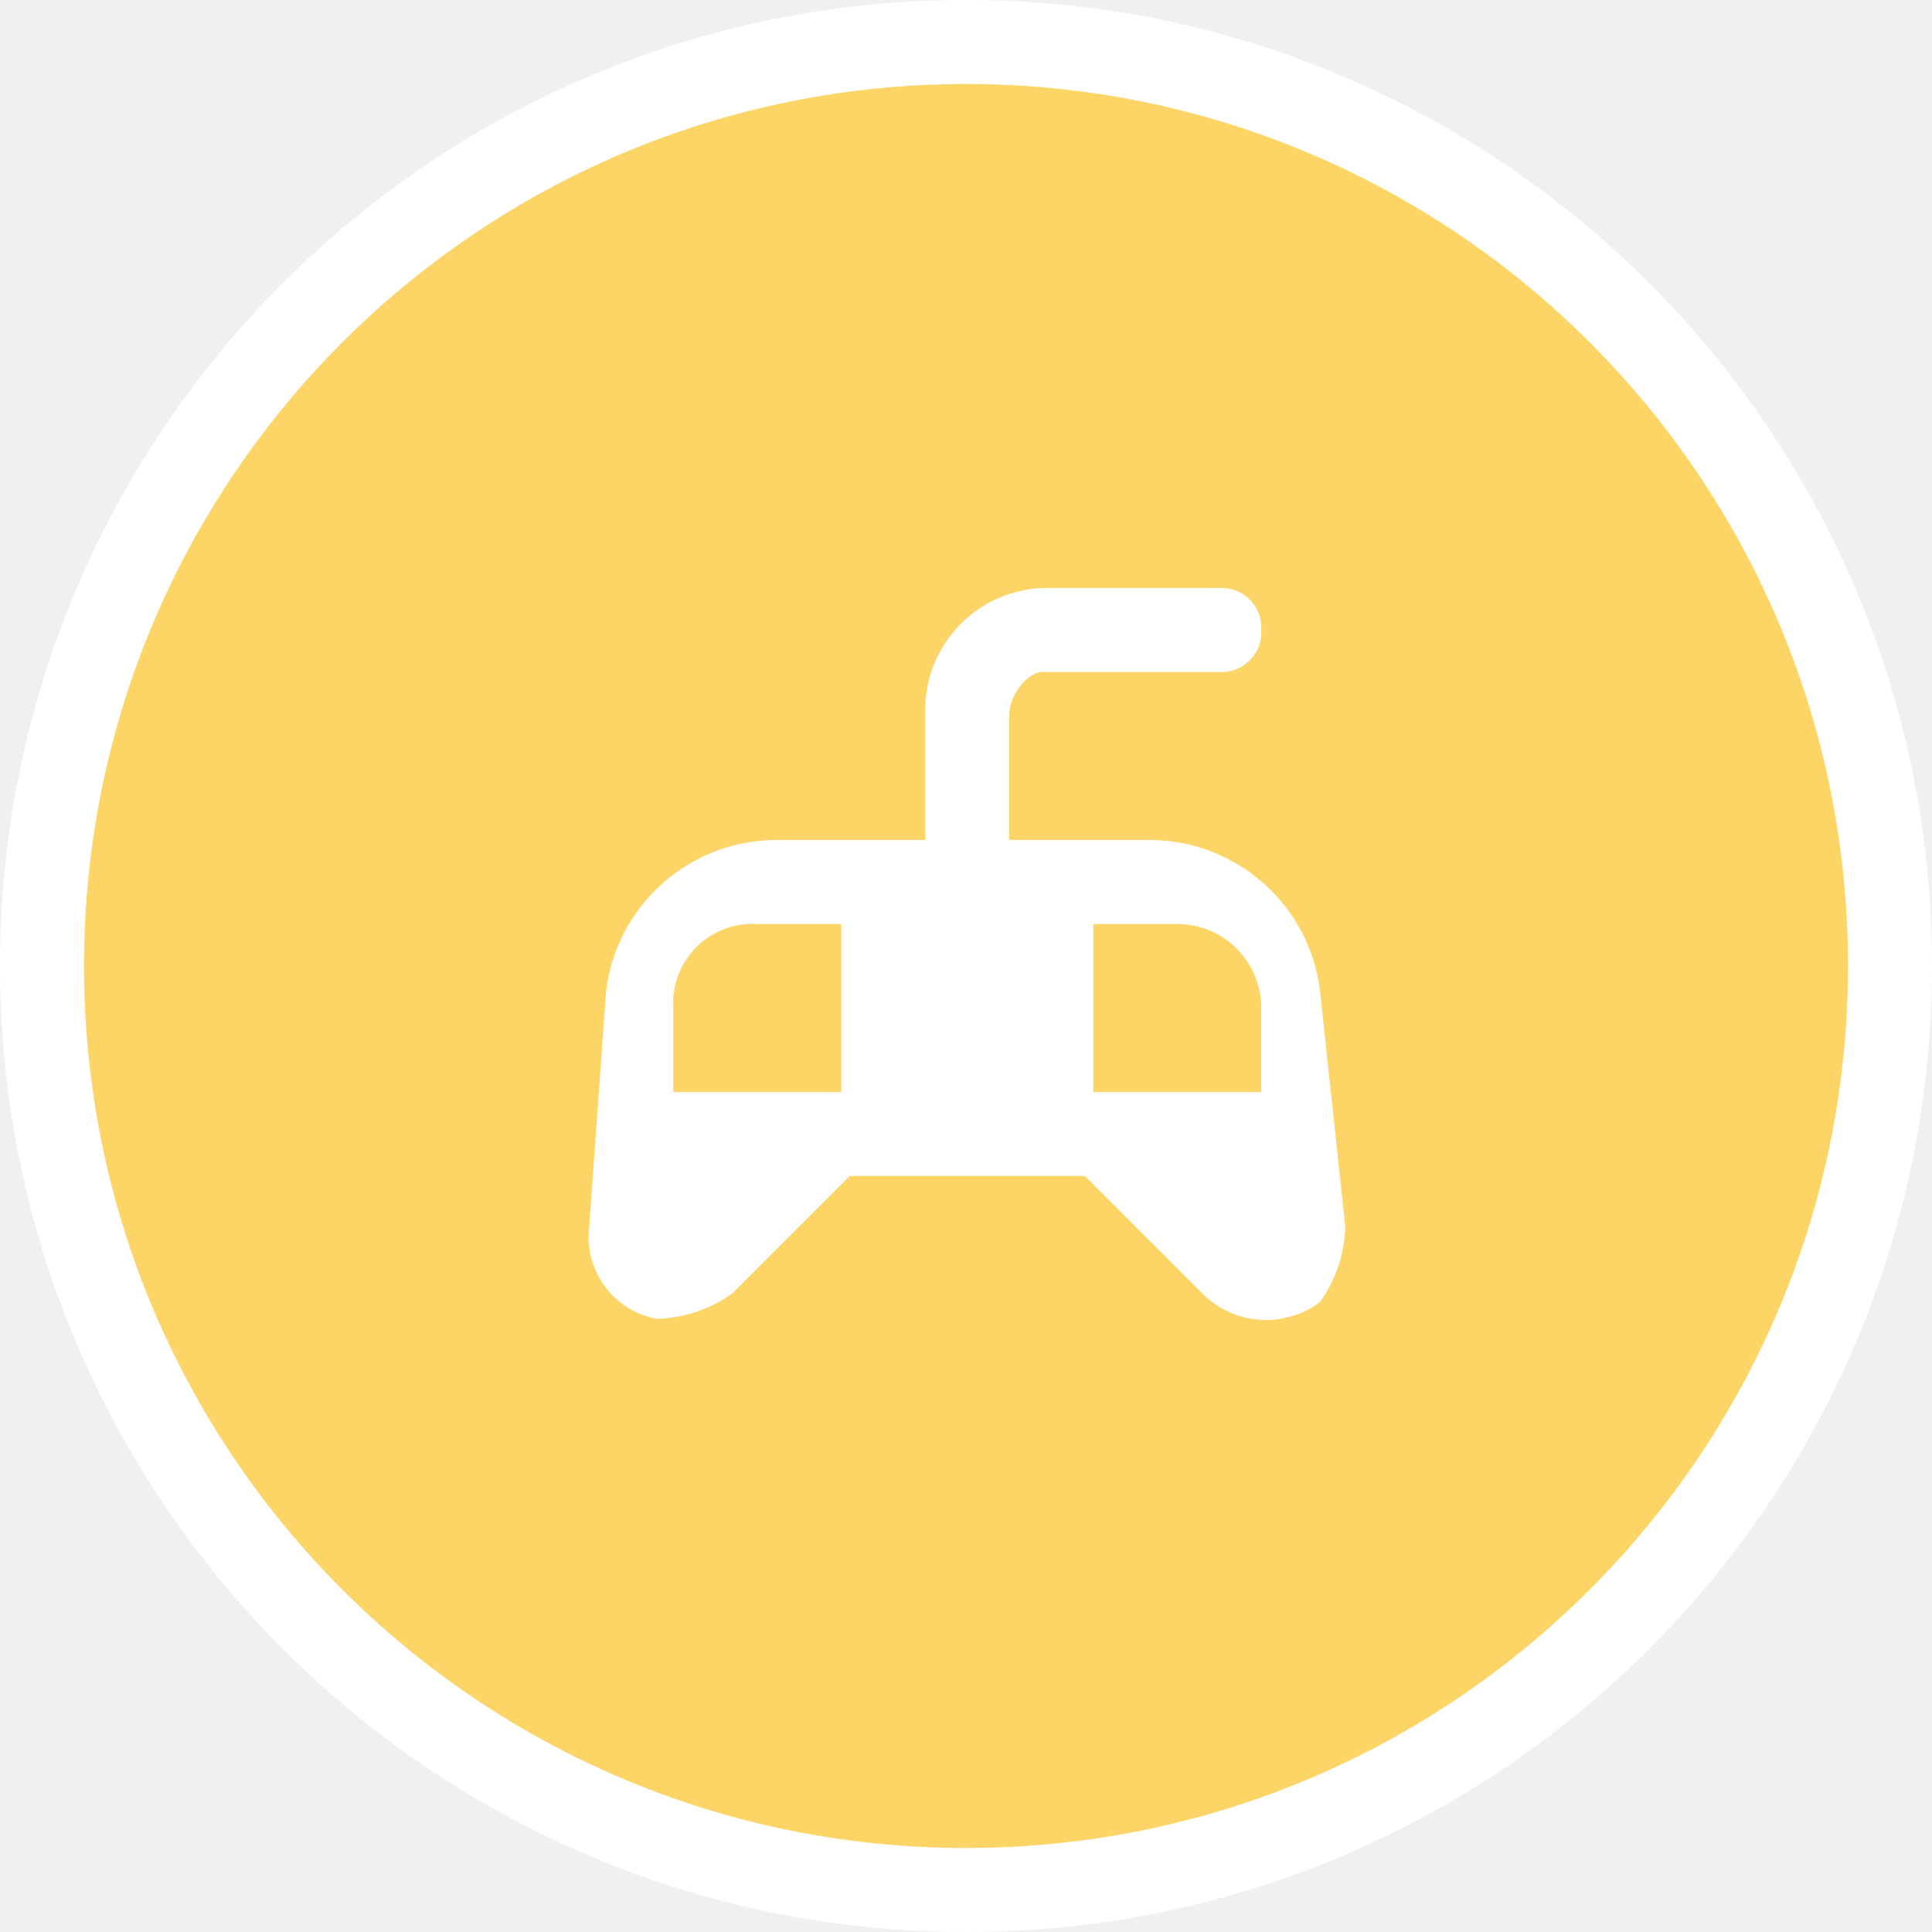
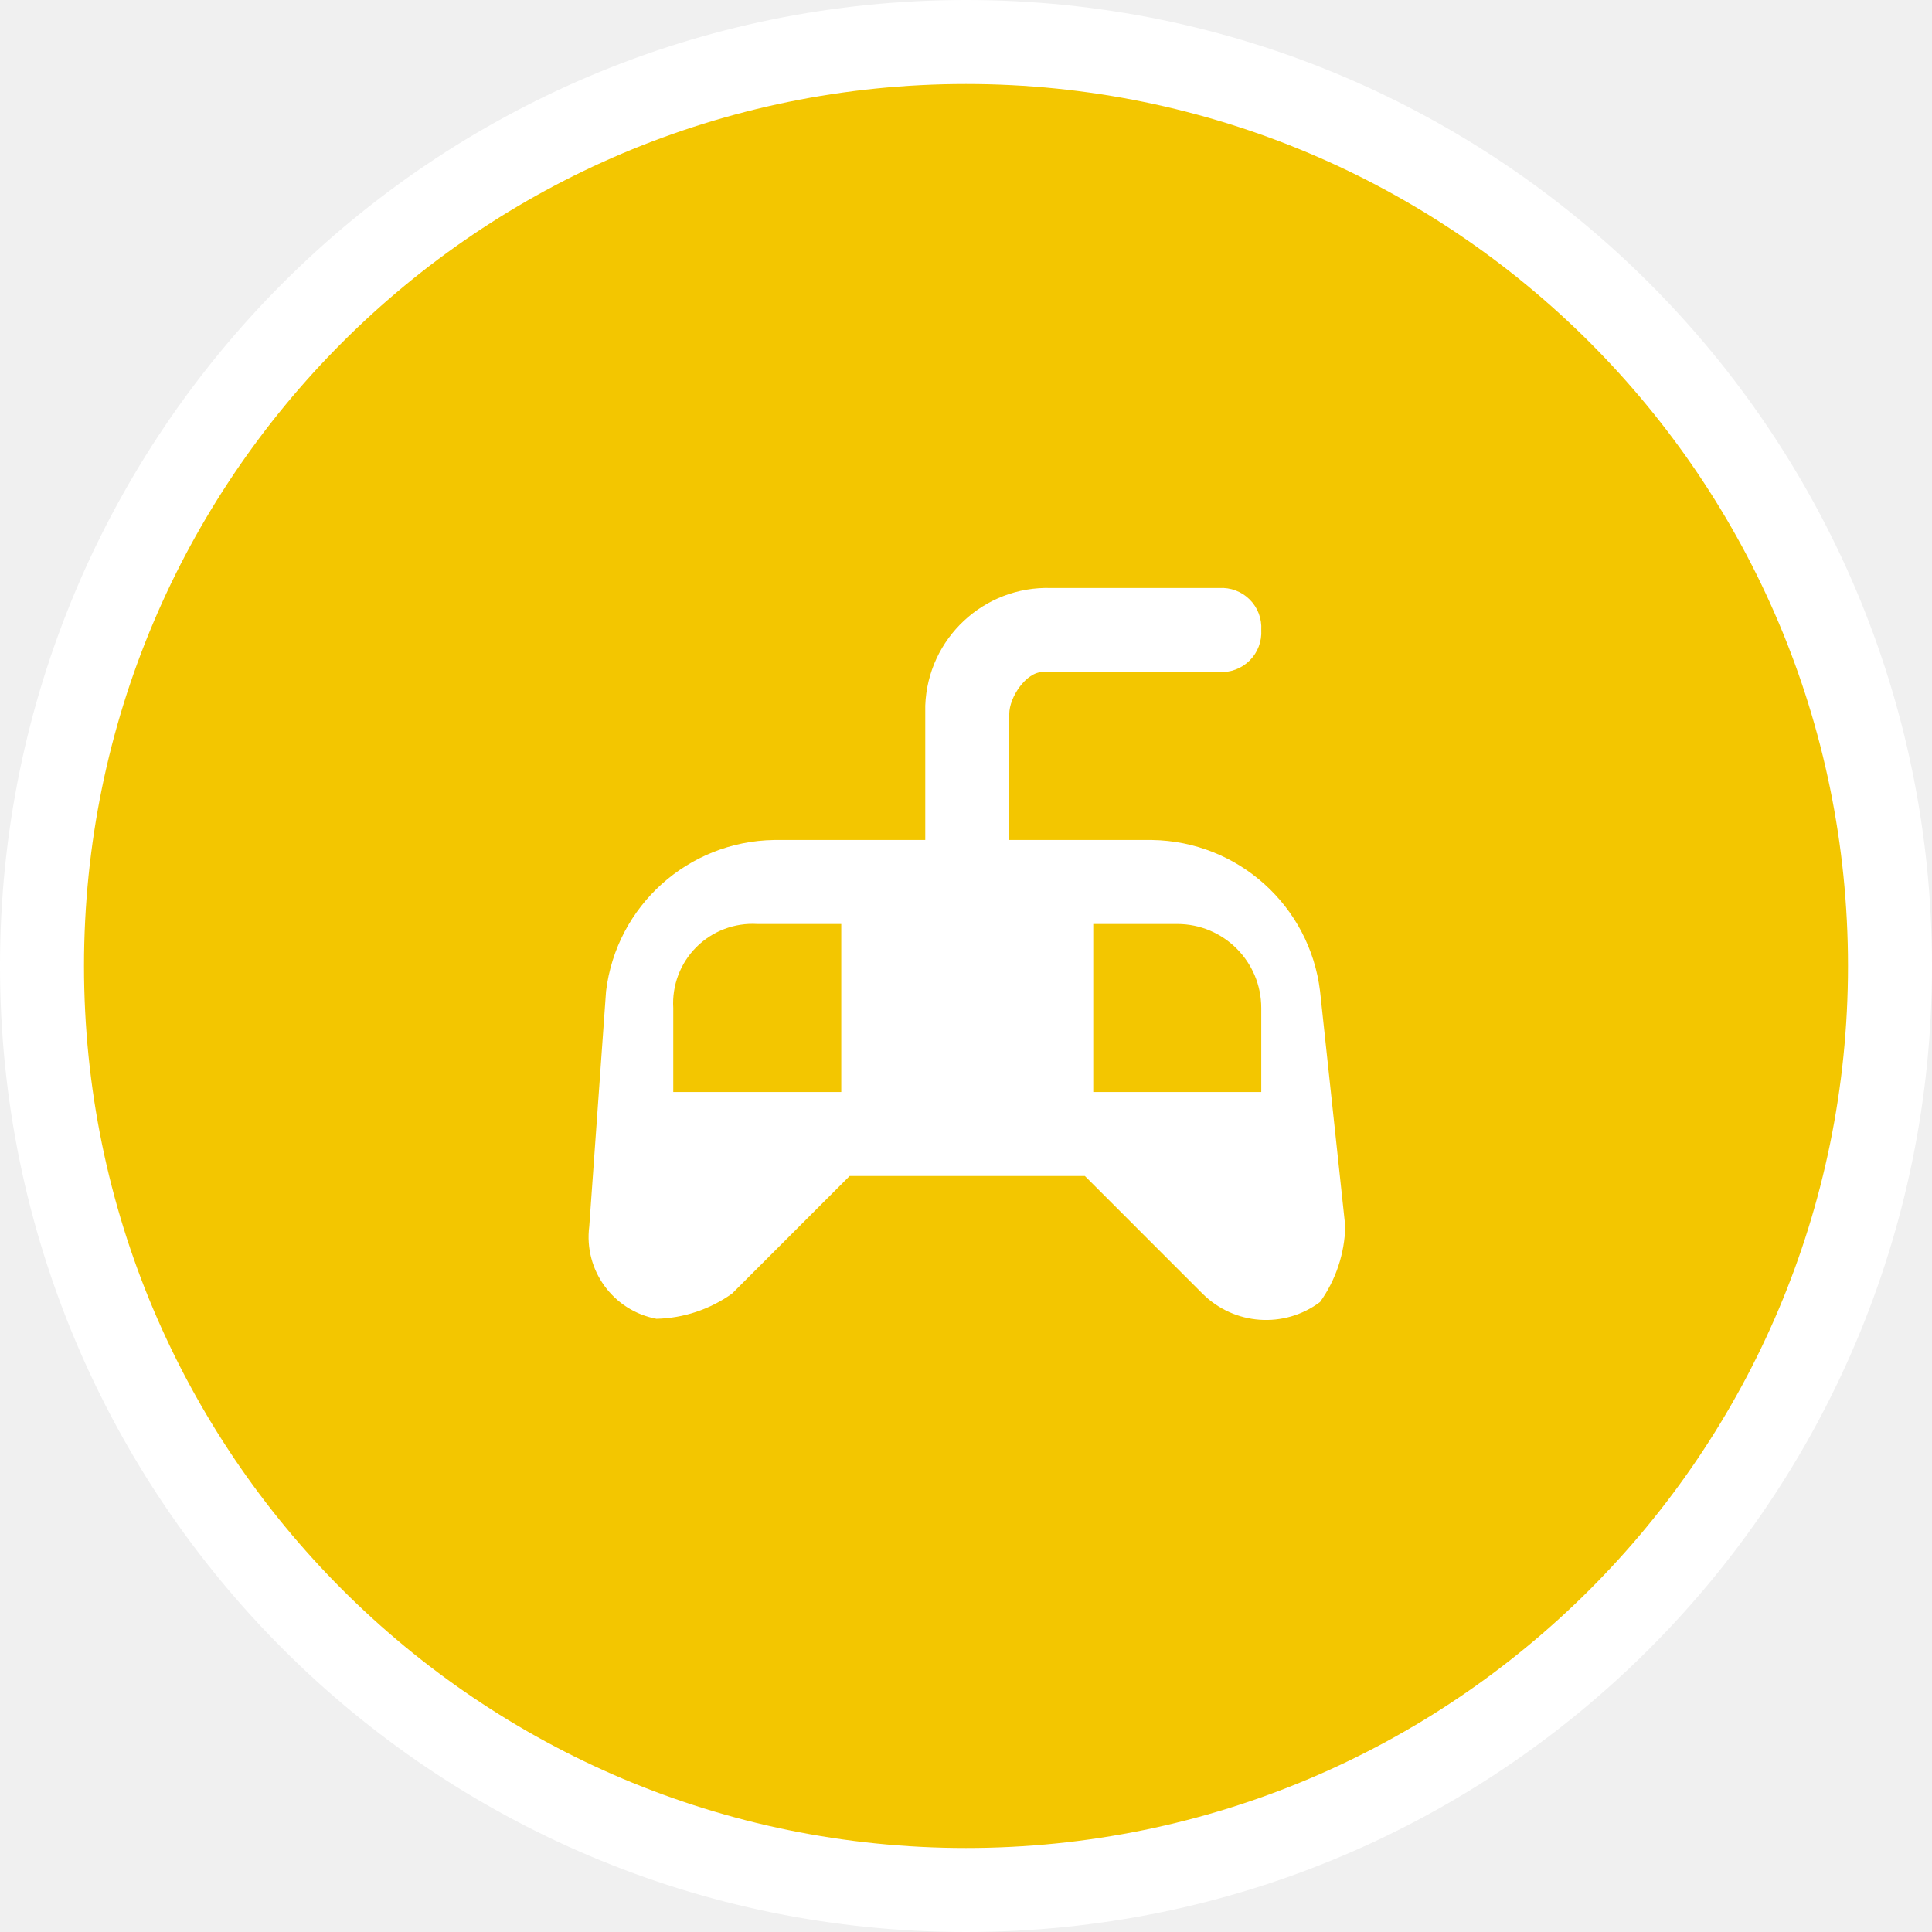
<svg xmlns="http://www.w3.org/2000/svg" viewBox="0 0 23 23" height="23" width="23">
  <rect fill="none" x="0" y="0" width="23" height="23" />
  <rect x="1" y="1" rx="10.5" ry="10.5" width="21" height="21" stroke="#ffffff" style="stroke-linejoin:round;stroke-miterlimit:4;" fill="#ffffff" stroke-width="2" />
-   <rect x="1" y="1" width="21" height="21" rx="10.5" ry="10.5" fill="#fcd566" />
+   <rect x="1" y="1" width="21" height="21" rx="10.5" ry="10.5" fill="#F3C600" />
  <path fill="#ffffff" transform="translate(6 6)" d="M9.715,5.8a2.046,2.046,0,0,0-2-1.8h-1.7V2.5c0-.2.2-.5.4-.5h2.1a.472.472,0,0,0,.5-.5.472.472,0,0,0-.5-.5h-2a1.453,1.453,0,0,0-1.5,1.4V4h-1.8a2.046,2.046,0,0,0-2,1.8l-.2,2.8a.991.991,0,0,0,.8,1.1,1.613,1.613,0,0,0,.9-.3L4.115,8h2.8l1.4,1.4a1.071,1.071,0,0,0,1.4.1,1.613,1.613,0,0,0,.3-.9ZM4.015,7h-2V6a.945.945,0,0,1,1-1h1Zm5,0h-2V5h1a1,1,0,0,1,1,1Z" />
</svg>
